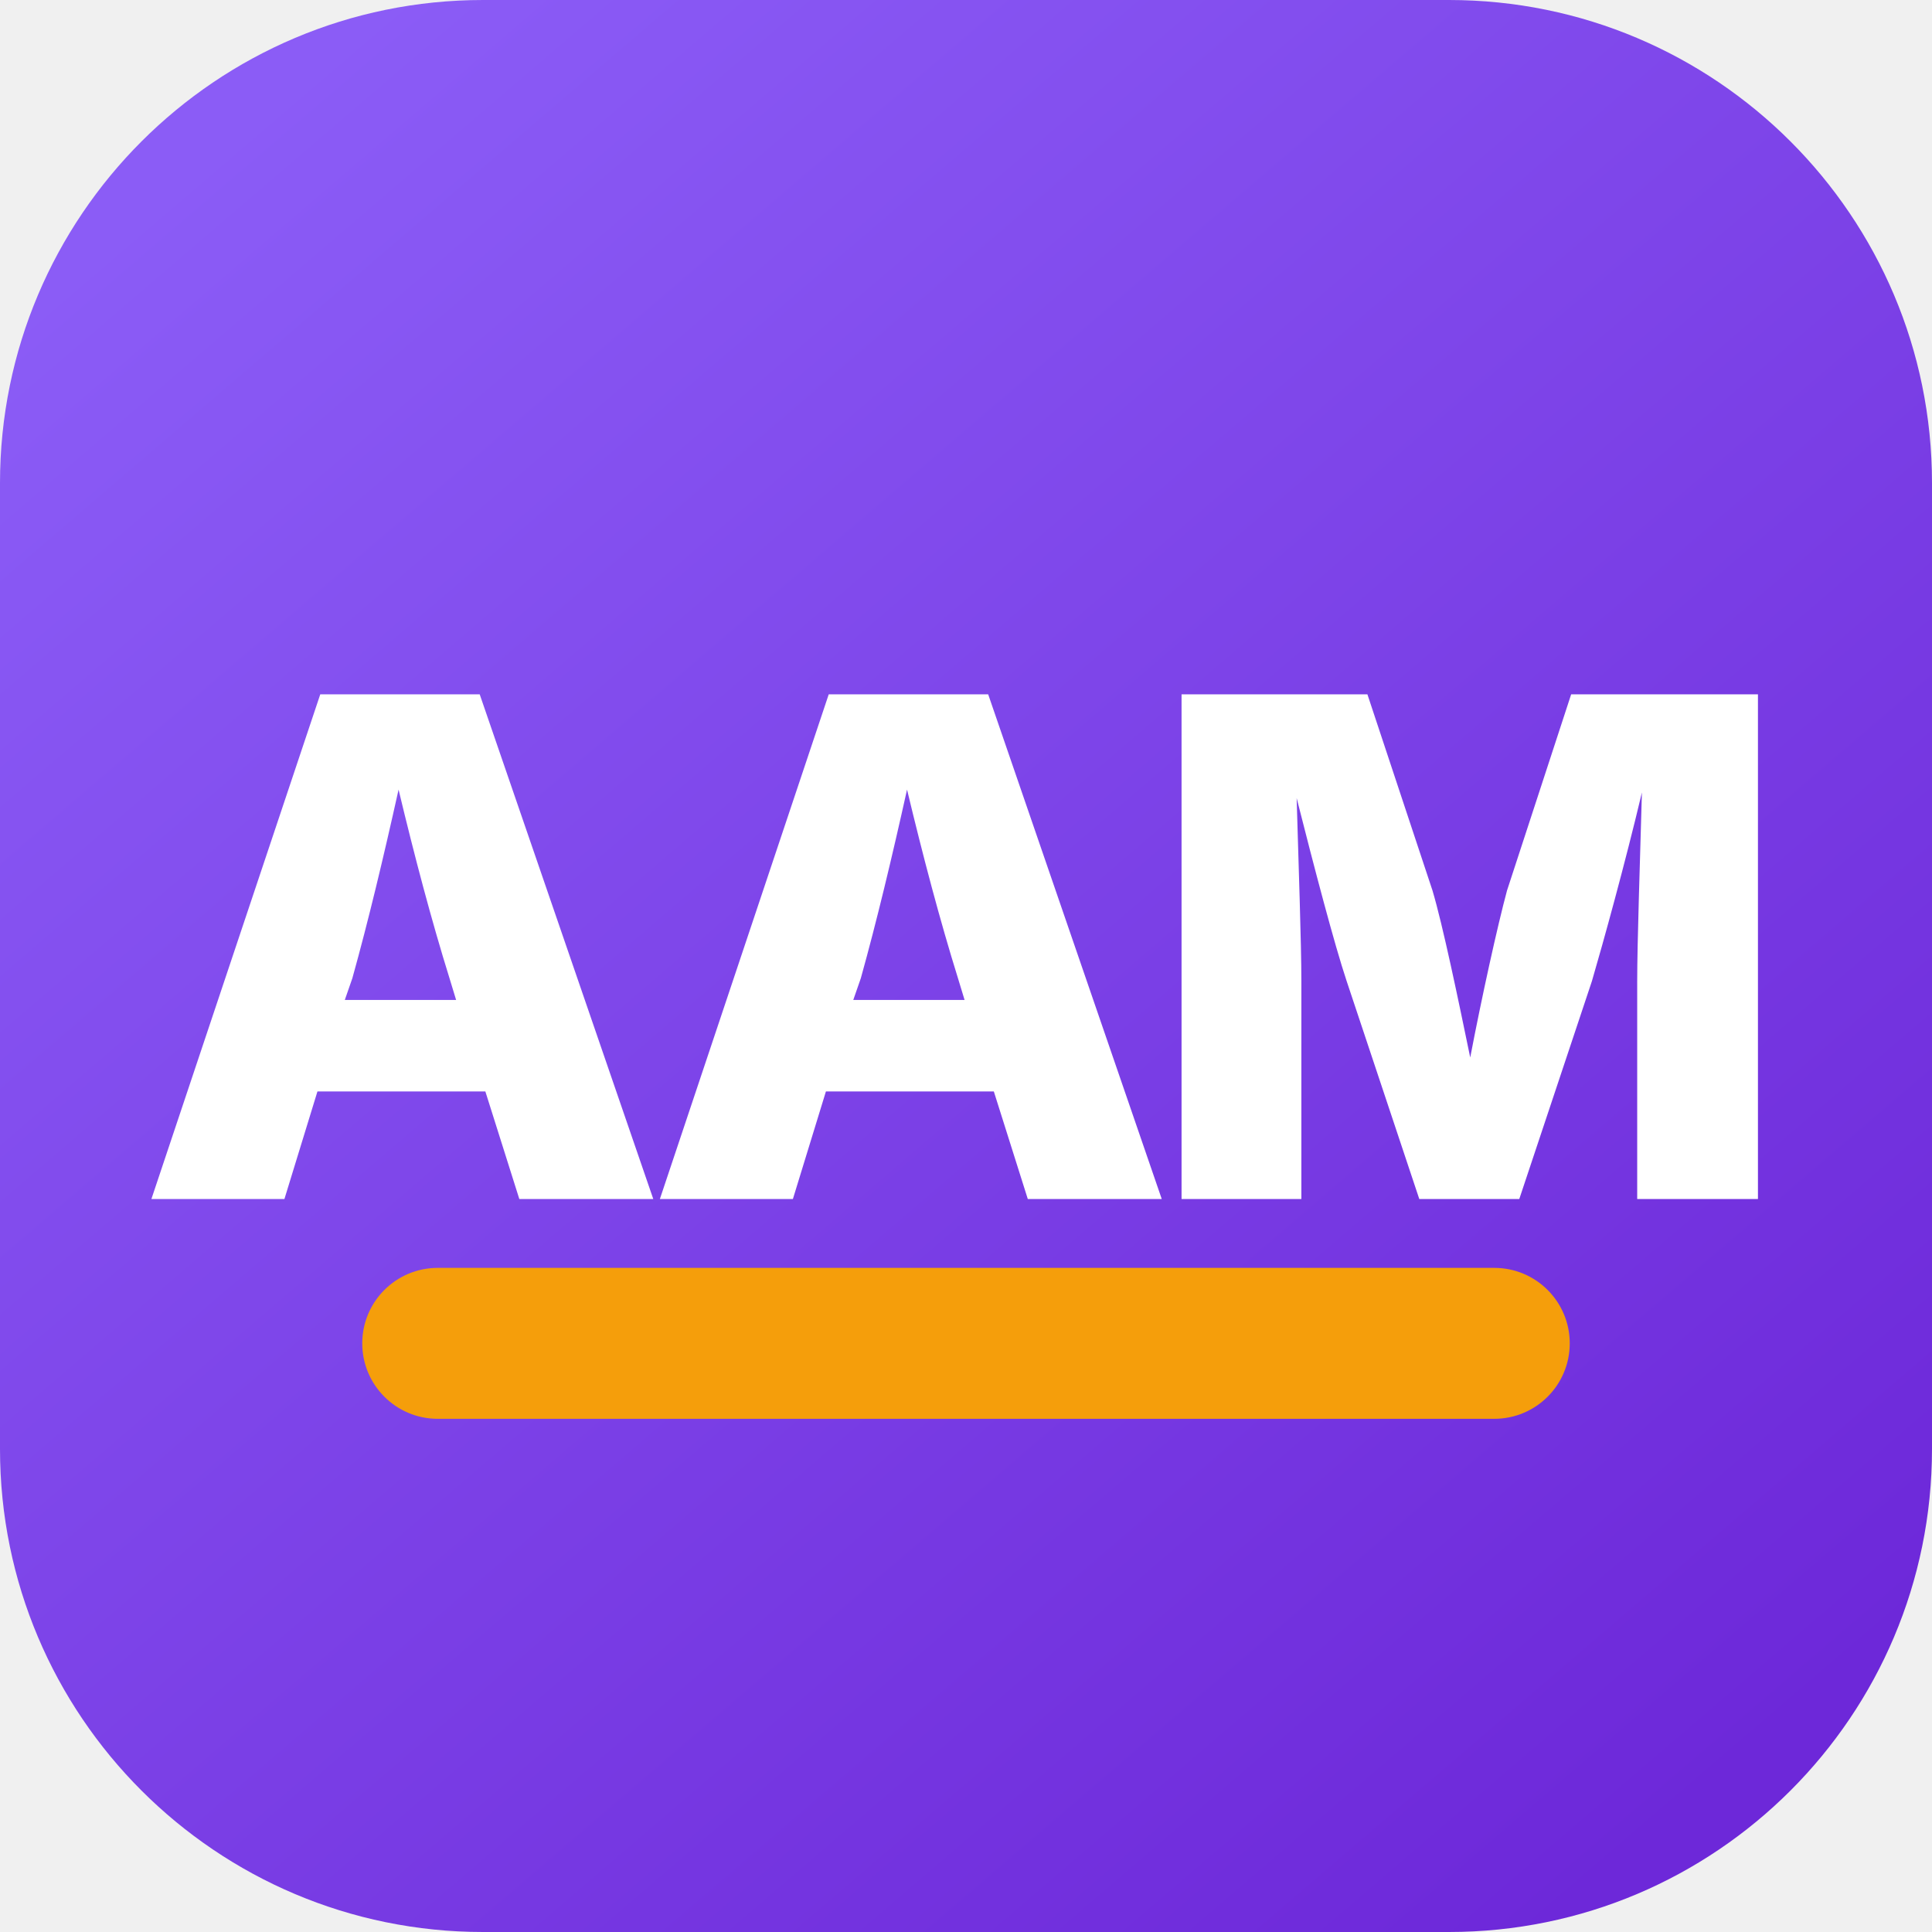
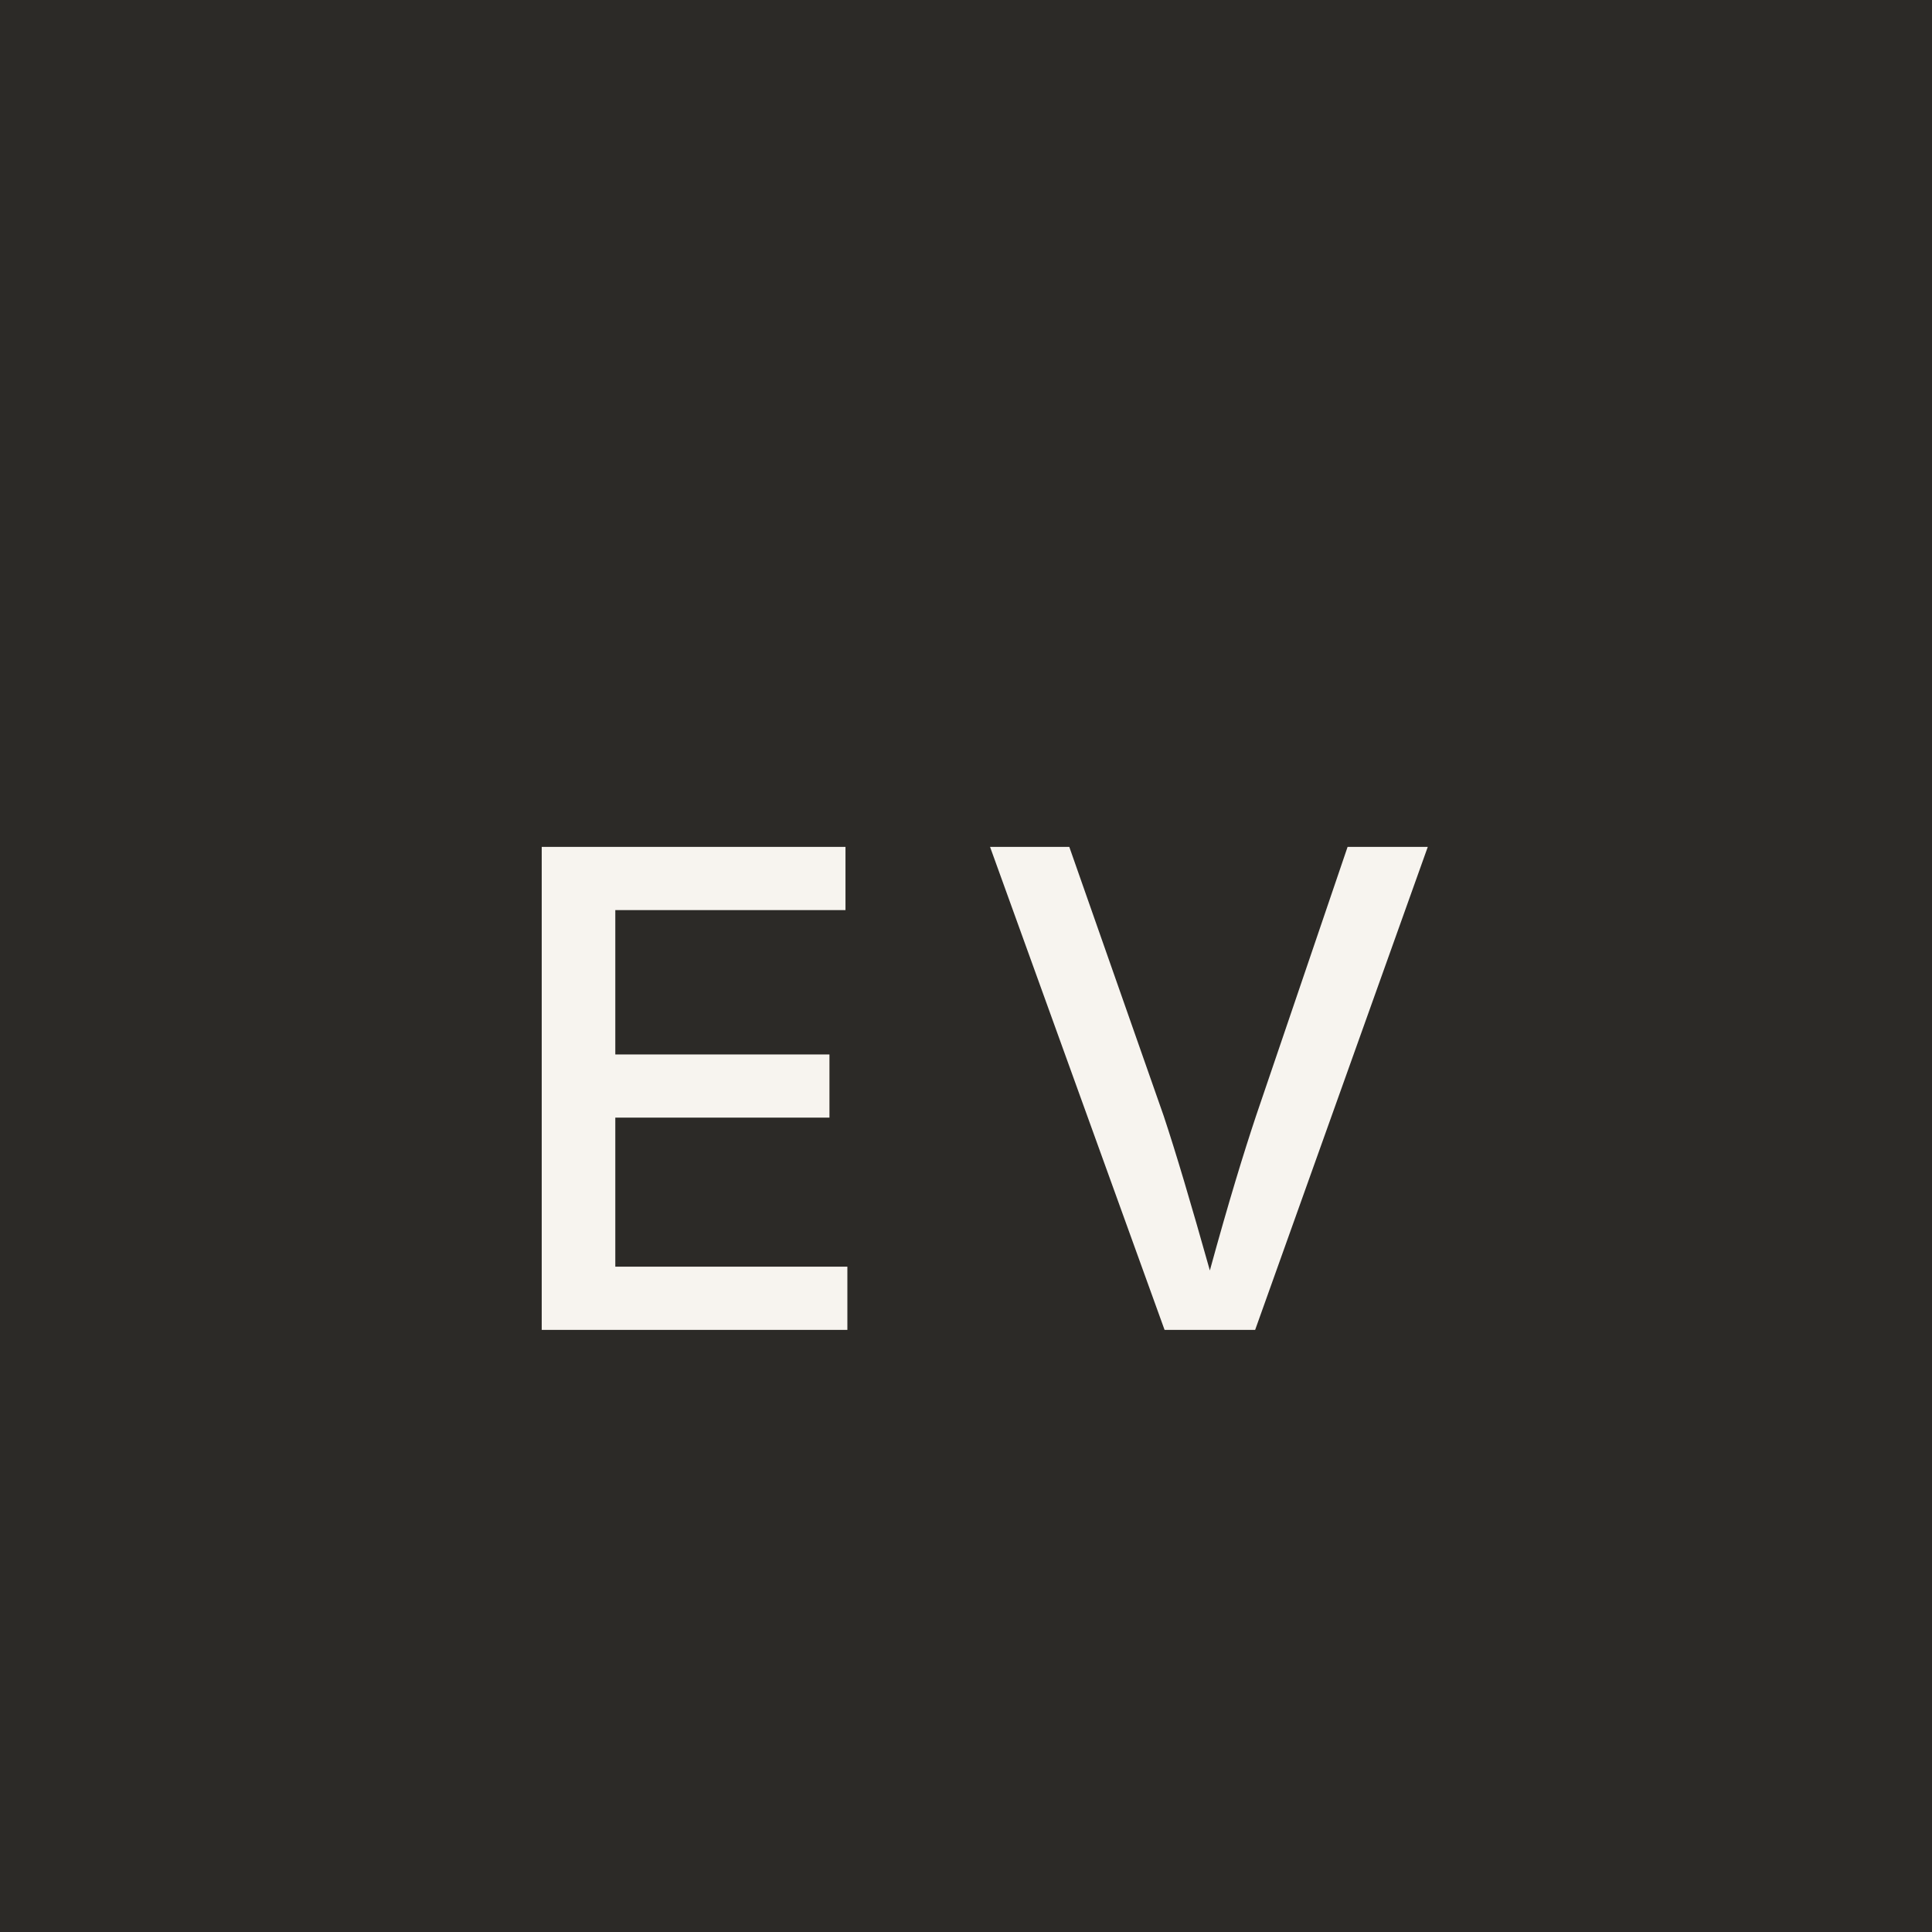
<svg xmlns="http://www.w3.org/2000/svg" width="32" height="32" viewBox="0 0 32 32" fill="none">
-   <defs>
-     <linearGradient id="aam-bg" x1="4" y1="2" x2="28" y2="30" gradientUnits="userSpaceOnUse">
-       <stop stop-color="#8B5CF6" />
-       <stop offset="1" stop-color="#6D28D9" />
-     </linearGradient>
-   </defs>
-   <rect width="32" height="32" rx="8" fill="url(#aam-bg)" />
-   <rect x="6" y="21" width="20" height="2.5" rx="1.25" fill="#F59E0B" />
-   <text x="16" y="15.5" text-anchor="middle" dominant-baseline="middle" fill="#FFFFFF" font-family="system-ui, -apple-system, BlinkMacSystemFont, 'Segoe UI', sans-serif" font-size="11.5" font-weight="800" letter-spacing="-0.6">AAM</text>
+   <rect width="32" height="32" fill="#2C2A27" />
+   <text x="16" y="18" text-anchor="middle" dominant-baseline="middle" fill="#F7F4EF" font-family="system-ui, -apple-system, sans-serif" font-size="11" font-weight="500" letter-spacing="1.4">EV</text>
</svg>
